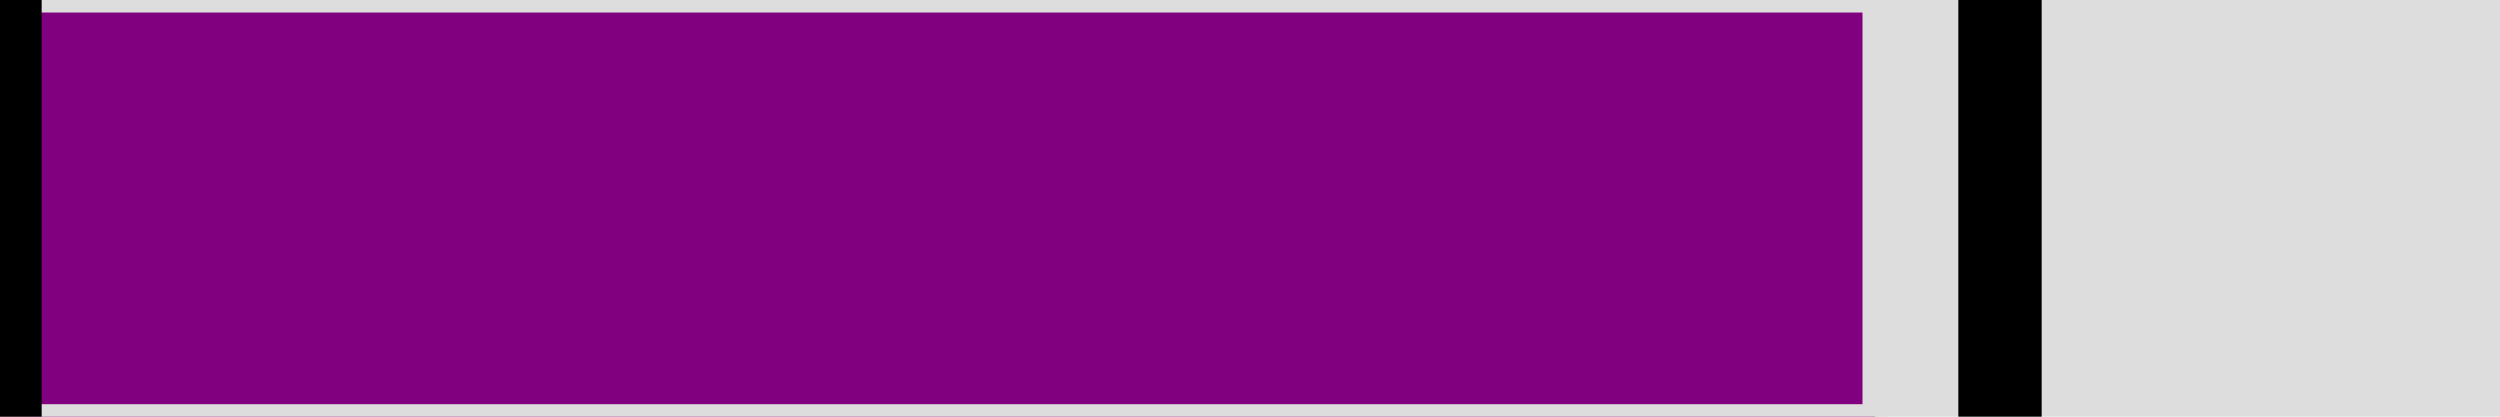
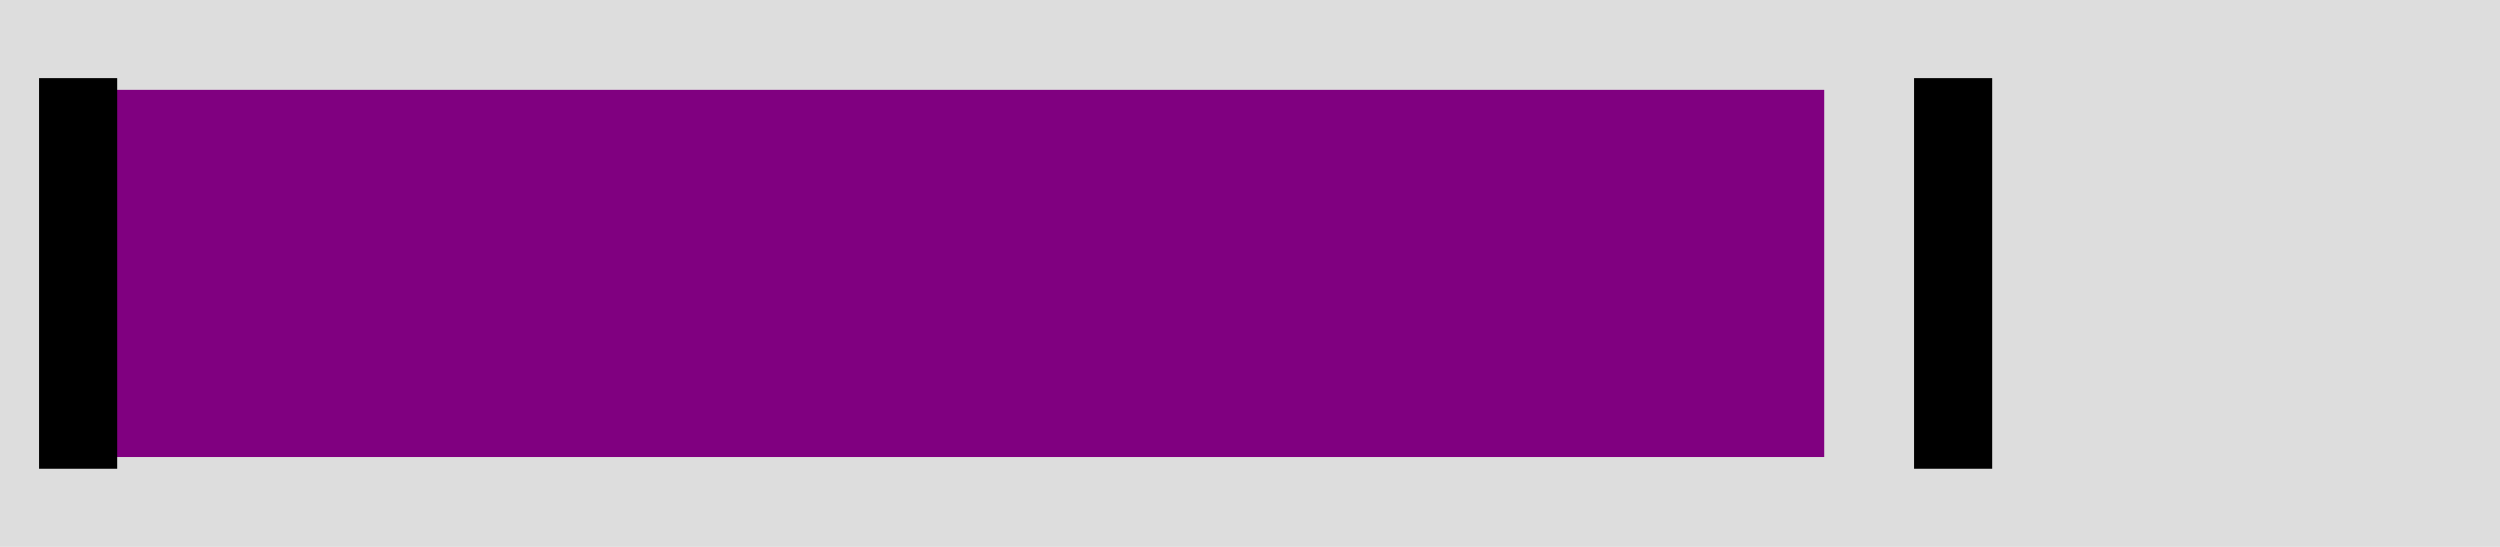
- <svg xmlns="http://www.w3.org/2000/svg" viewBox="0 0 300 50" style="additional:styling" width="100%" height="100%">
-   <rect x="0" y="0" width="300" height="50" fill="#ddd" stroke-width="0" />
+ <svg xmlns="http://www.w3.org/2000/svg" viewBox="0 0 320 70" style="additional:styling" width="100%" height="100%">
+   <rect x="0" y="0" width="320" height="70" fill="#ddd" stroke-width="0" />
  <defs>
    <clipPath id="minichart-1">
-       <rect width="300" height="50" />
+       <rect width="320" height="70" />
    </clipPath>
  </defs>
  <g clip-path="url(#minichart-1)">
-     <rect x="0.0" y="0" height="50" width="225.0" style="fill:purple; stroke-width:3; stroke:#ddd" />
-     <line x1="0.0" x2="0.0" y1="0" y2="50" stroke="black" stroke-width="10" />
-     <line x1="240.0" x2="240.0" y1="0" y2="50" stroke="black" stroke-width="10" />
+     <rect x="10.0" y="10" height="50" width="225.0" style="fill:purple; stroke-width:3; stroke:#ddd" />
+     <line x1="10.0" x2="10.0" y1="10" y2="60" stroke="black" stroke-width="10" />
+     <line x1="250.0" x2="250.0" y1="10" y2="60" stroke="black" stroke-width="10" />
  </g>
</svg>
